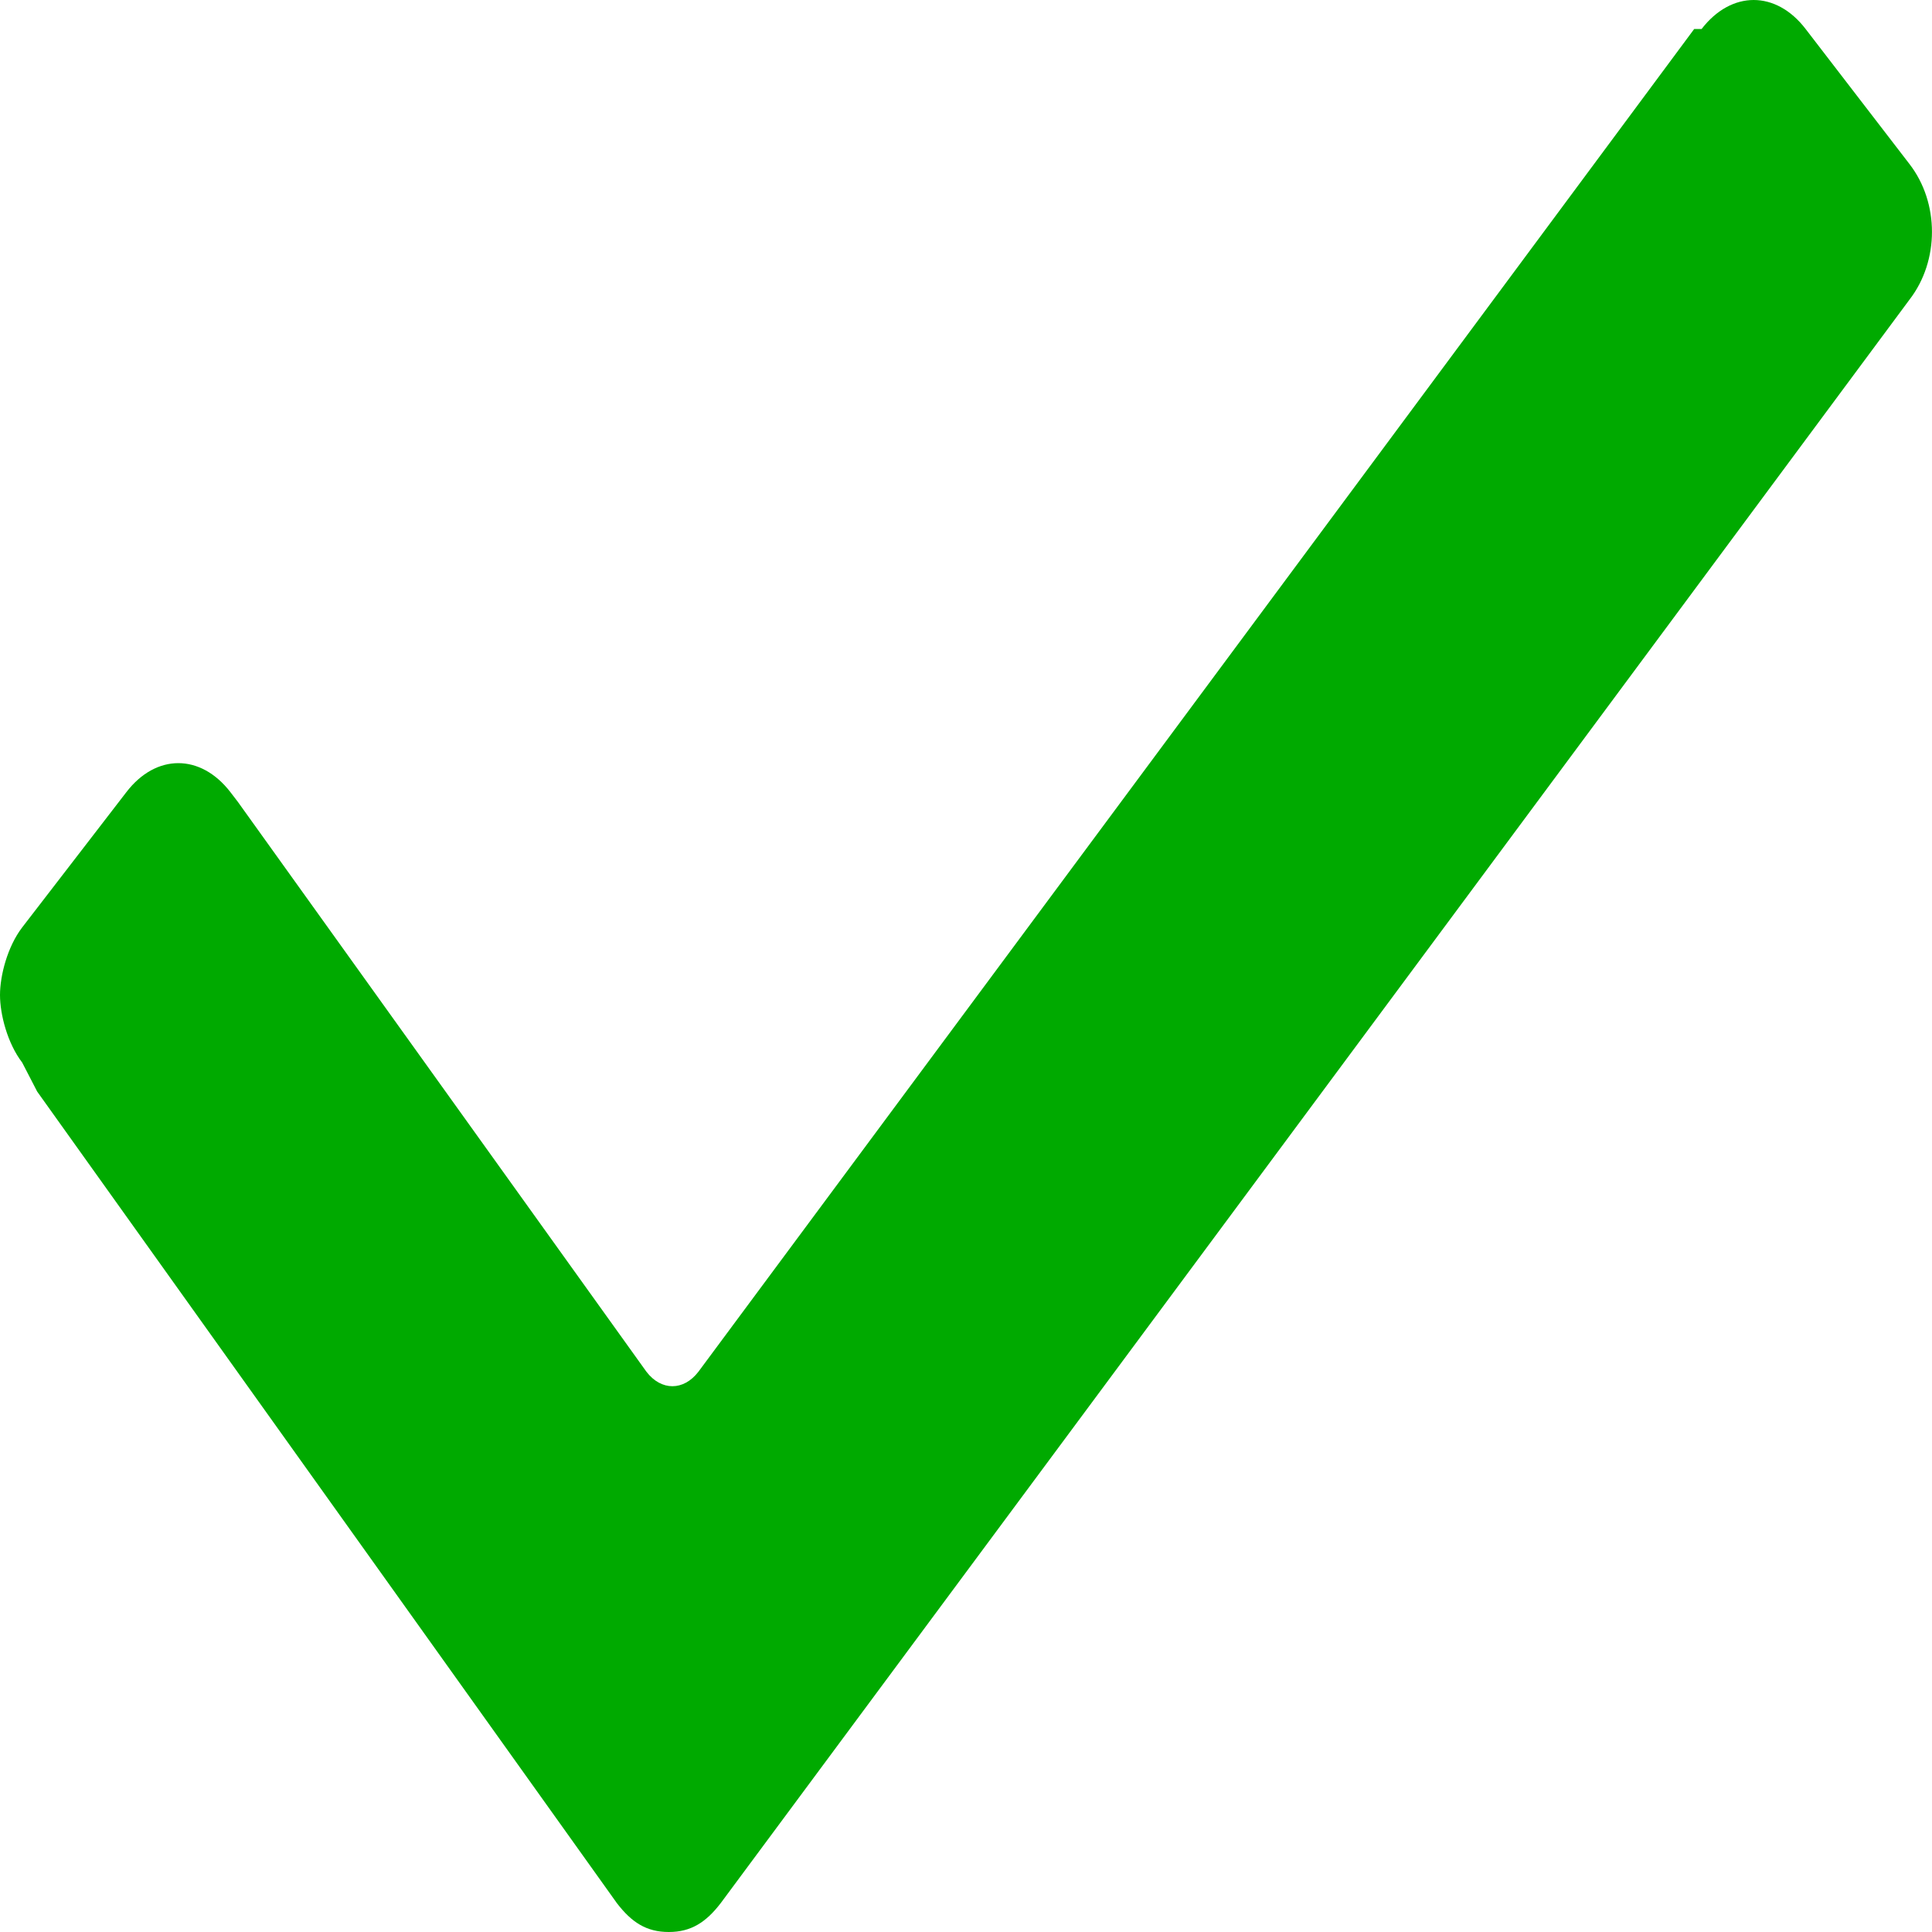
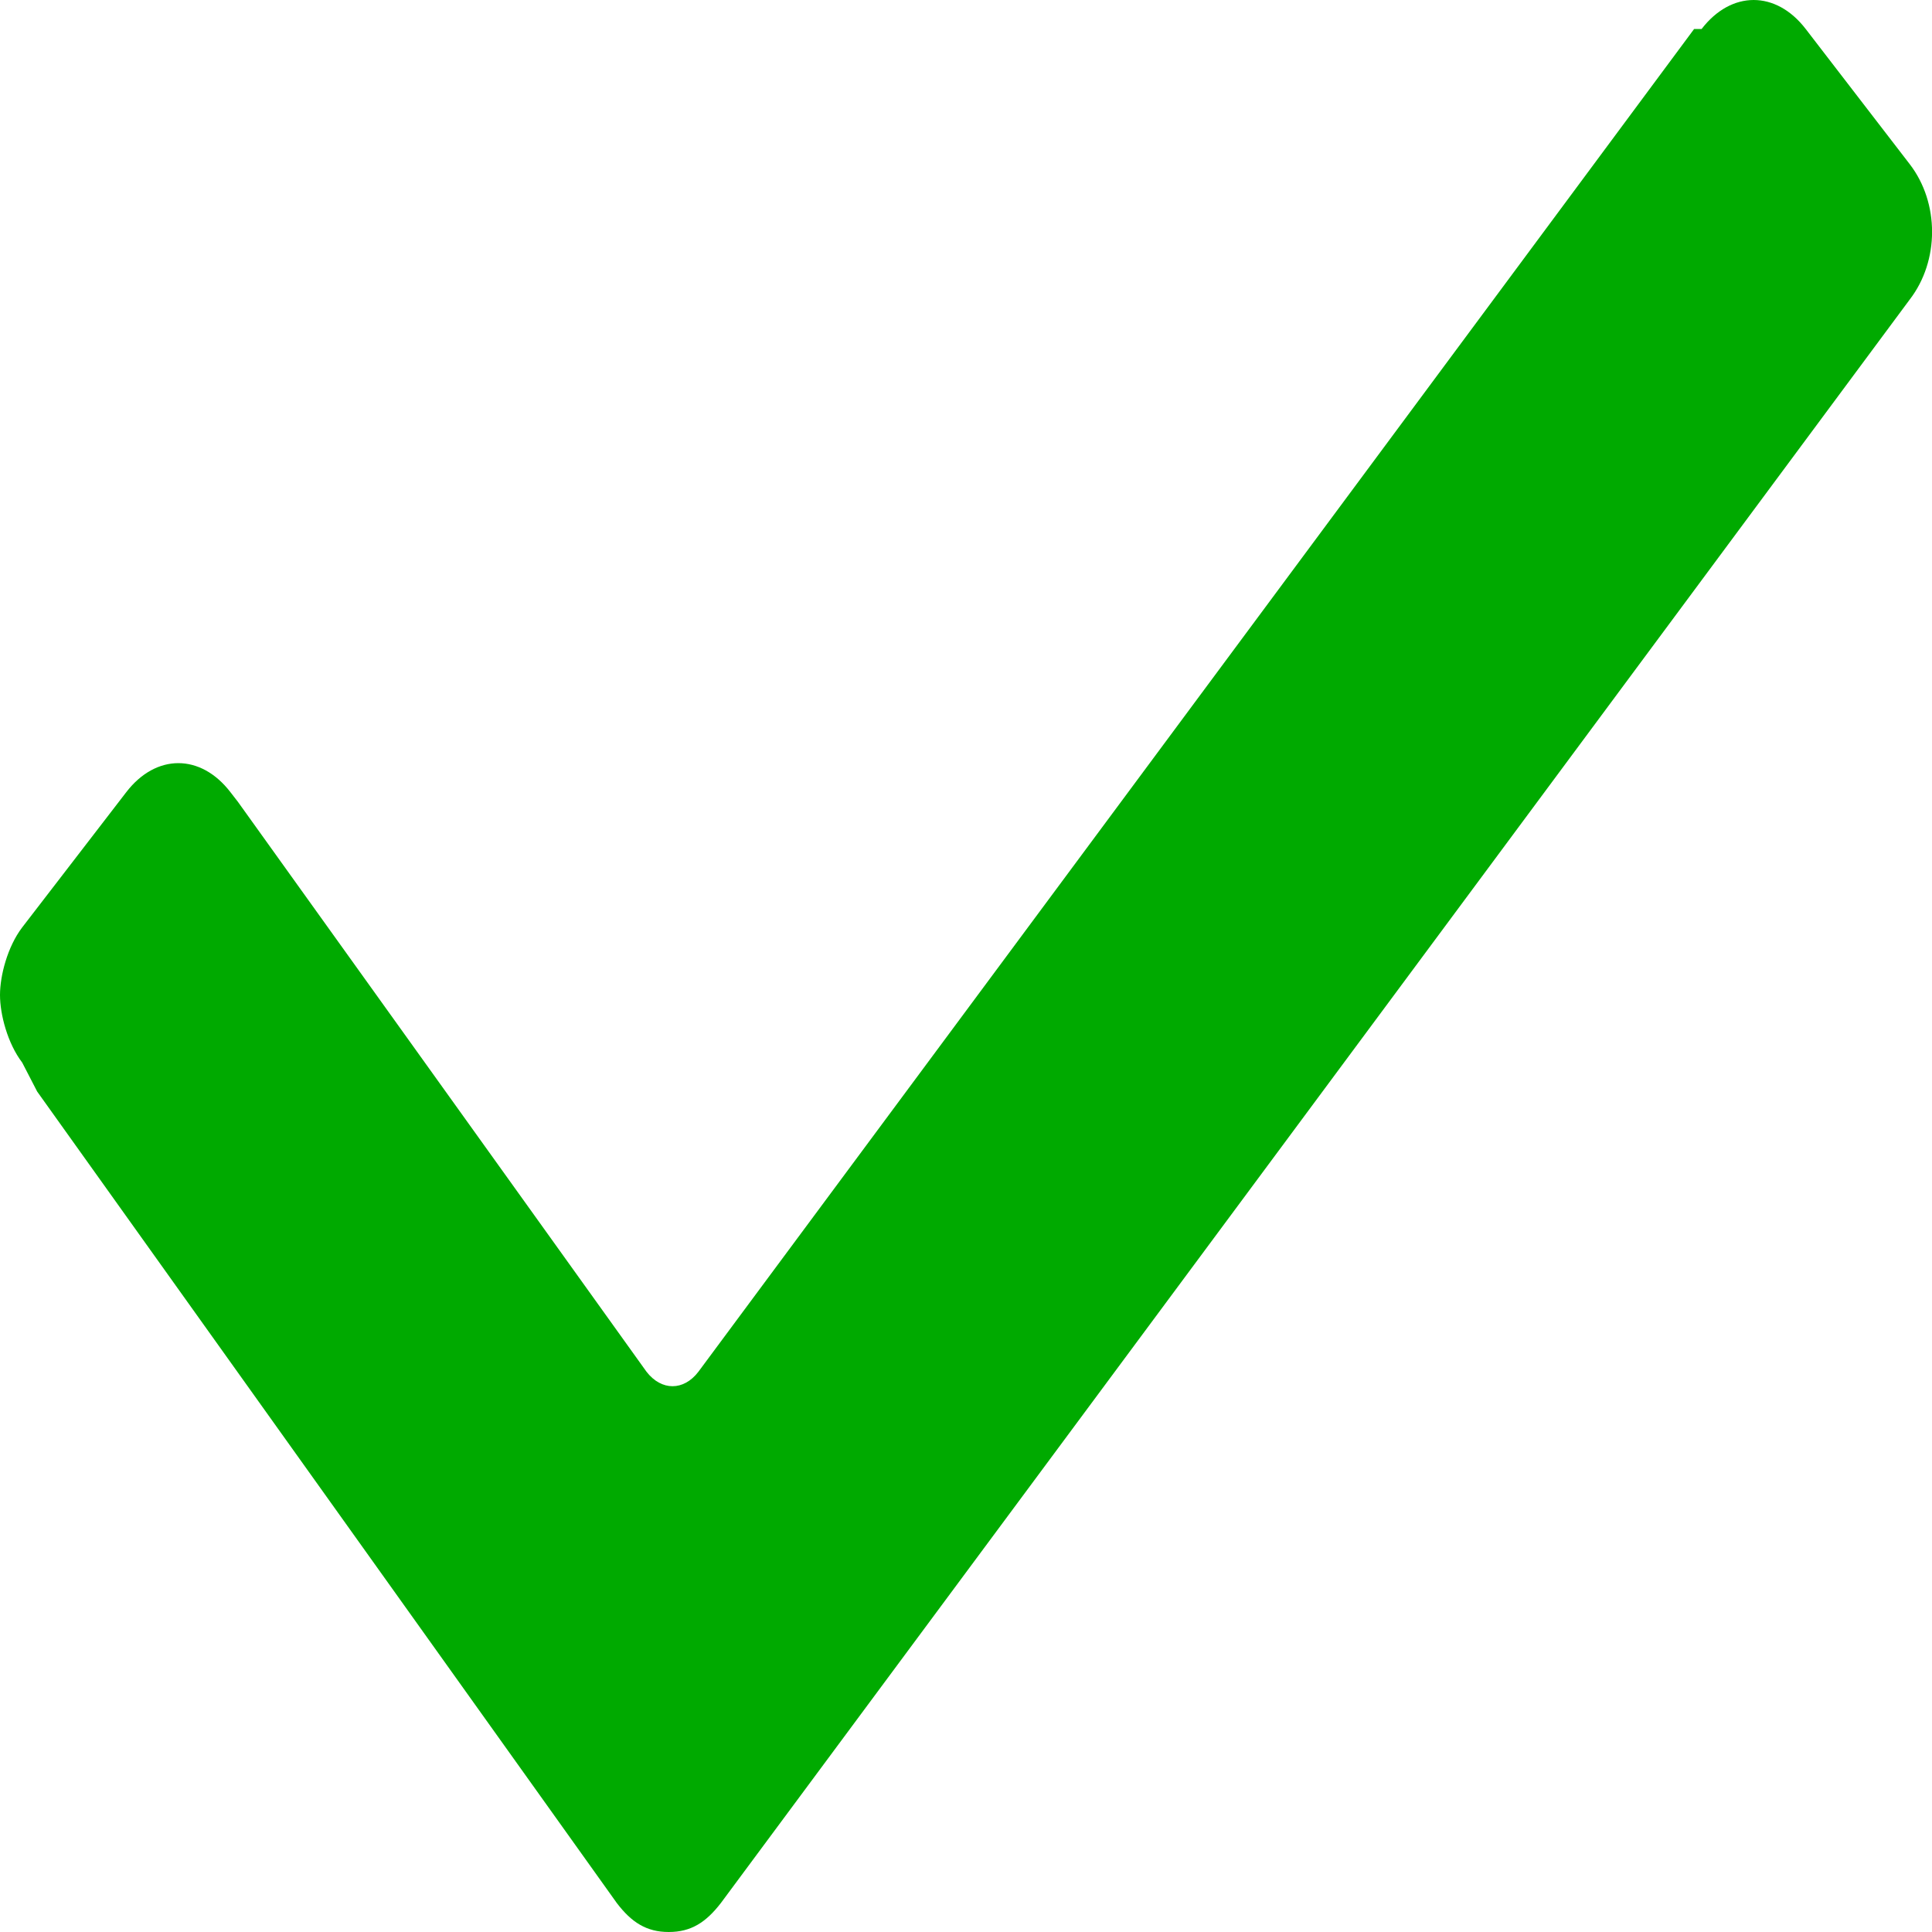
- <svg xmlns="http://www.w3.org/2000/svg" version="1.1" viewBox="0 0 12 12" enable-background="new 0 0 26 26" id="svg817" width="12" height="12">
+ <svg xmlns="http://www.w3.org/2000/svg" version="1.1" viewBox="0 0 8 8" enable-background="new 0 0 26 26" id="svg817" width="8" height="8">
  <defs id="defs821" />
-   <path d="M 0.138,6.6 C 0.046,6.48 0,6.3 0,6.18 0,6.06 0.046,5.88 0.138,5.76 L 0.785,4.92 C 0.969,4.68 1.246,4.68 1.431,4.92 l 0.046,0.06 2.538,3.54 c 0.092,0.12 0.231,0.12 0.323,0 L 10.523,0.18 h 0.046 v 0 c 0.185,-0.24 0.462,-0.24 0.646,0 l 0.646,0.84 c 0.185,0.24 0.185,0.6 0,0.84 v 0 L 4.477,11.82 C 4.385,11.94 4.292,12 4.154,12 4.015,12 3.923,11.94 3.831,11.82 L 0.231,6.78 Z" id="path815" style="fill:#00aa00;stroke-width:0.526" />
+   <path d="M 0.092,4.4 C 0.031,4.32 0,4.2 0,4.12 0,4.04 0.031,3.92 0.092,3.84 l 0.431,-0.56 c 0.123,-0.16 0.308,-0.16 0.431,0 l 0.031,0.04 1.692,2.36 c 0.062,0.08 0.154,0.08 0.215,0 L 7.015,0.12 h 0.031 v 0 c 0.123,-0.16 0.308,-0.16 0.431,0 L 7.908,0.68 c 0.123,0.16 0.123,0.4 0,0.56 v 0 L 2.985,7.88 C 2.923,7.96 2.862,8 2.769,8 2.677,8 2.615,7.96 2.554,7.88 L 0.154,4.52 Z" id="path815" style="fill:#00aa00;stroke-width:0.351" />
</svg>
